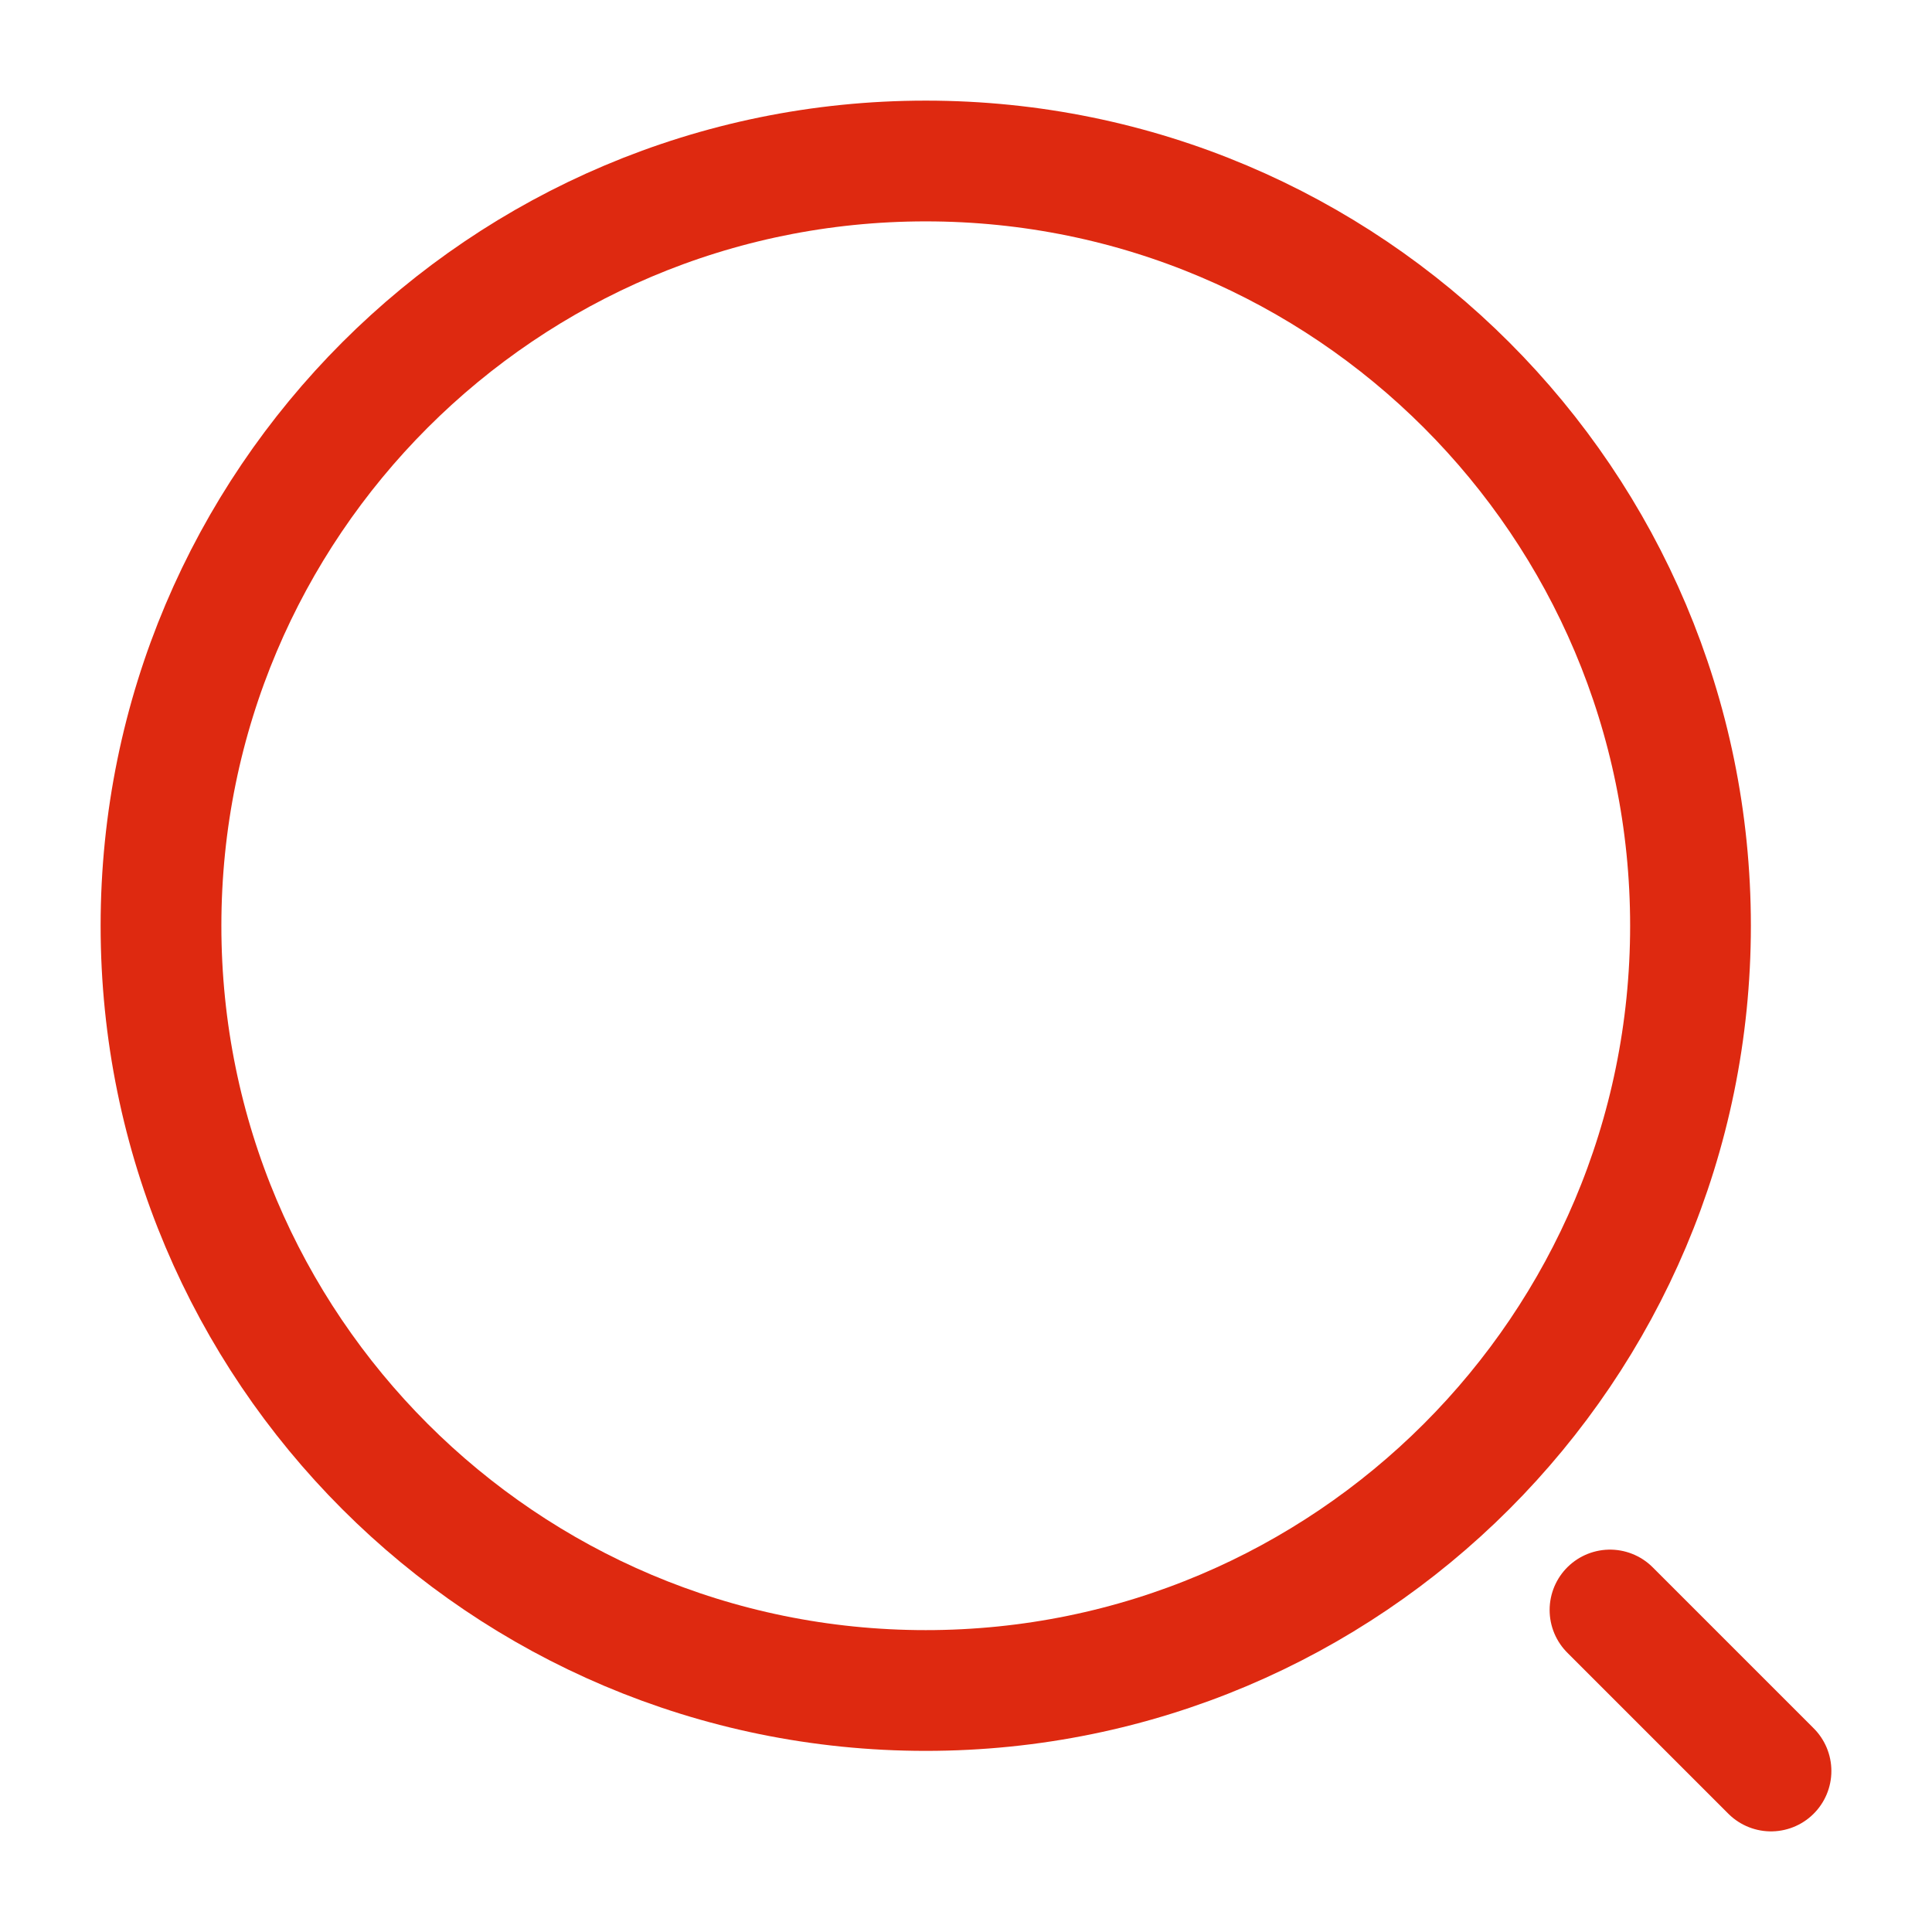
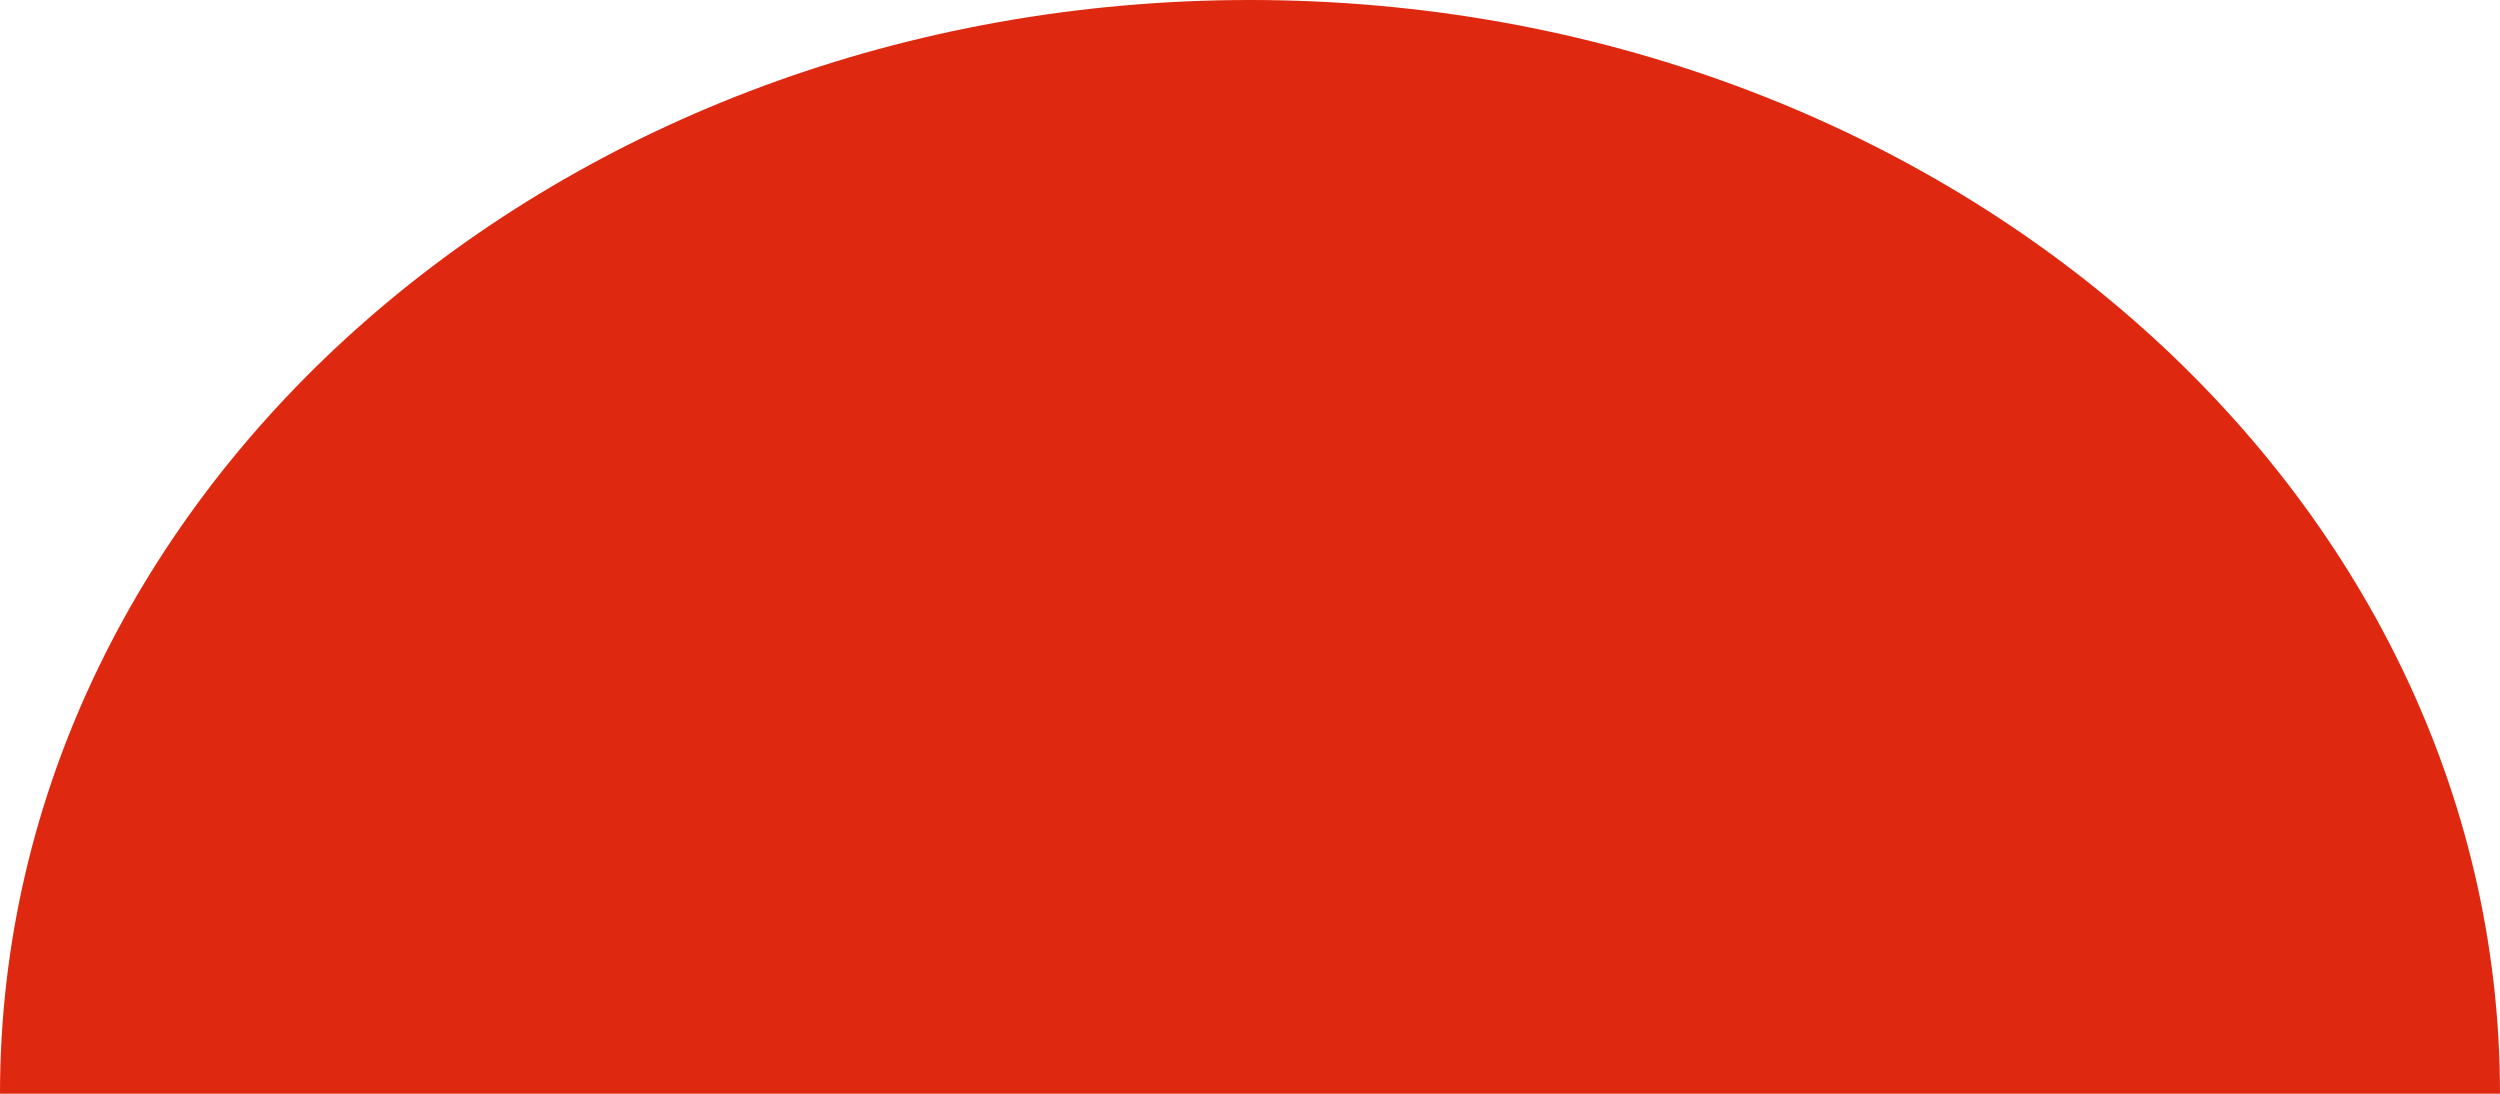
- <svg xmlns="http://www.w3.org/2000/svg" width="24" height="24" viewBox="0 0 24 24" fill="none">
-   <path d="M11.5 21C16.747 21 21 16.747 21 11.5C21 6.253 16.747 2 11.5 2C6.253 2 2 6.253 2 11.5C2 16.747 6.253 21 11.5 21Z" stroke="#DE2910" stroke-width="1.5" stroke-linecap="round" stroke-linejoin="round" />
-   <path d="M22 22L20 20" stroke="#DE2910" stroke-width="1.5" stroke-linecap="round" stroke-linejoin="round" />
+ <svg xmlns="http://www.w3.org/2000/svg" width="16" height="7" viewBox="0 0 16 7" fill="none">
+   <path d="M16 7C1.263 7 12.418 7 8 7C3.582 7 10.105 7 0 7C0 3.134 3.582 0 8 0C12.418 0 16 3.134 16 7Z" fill="#DE2910" />
</svg>
